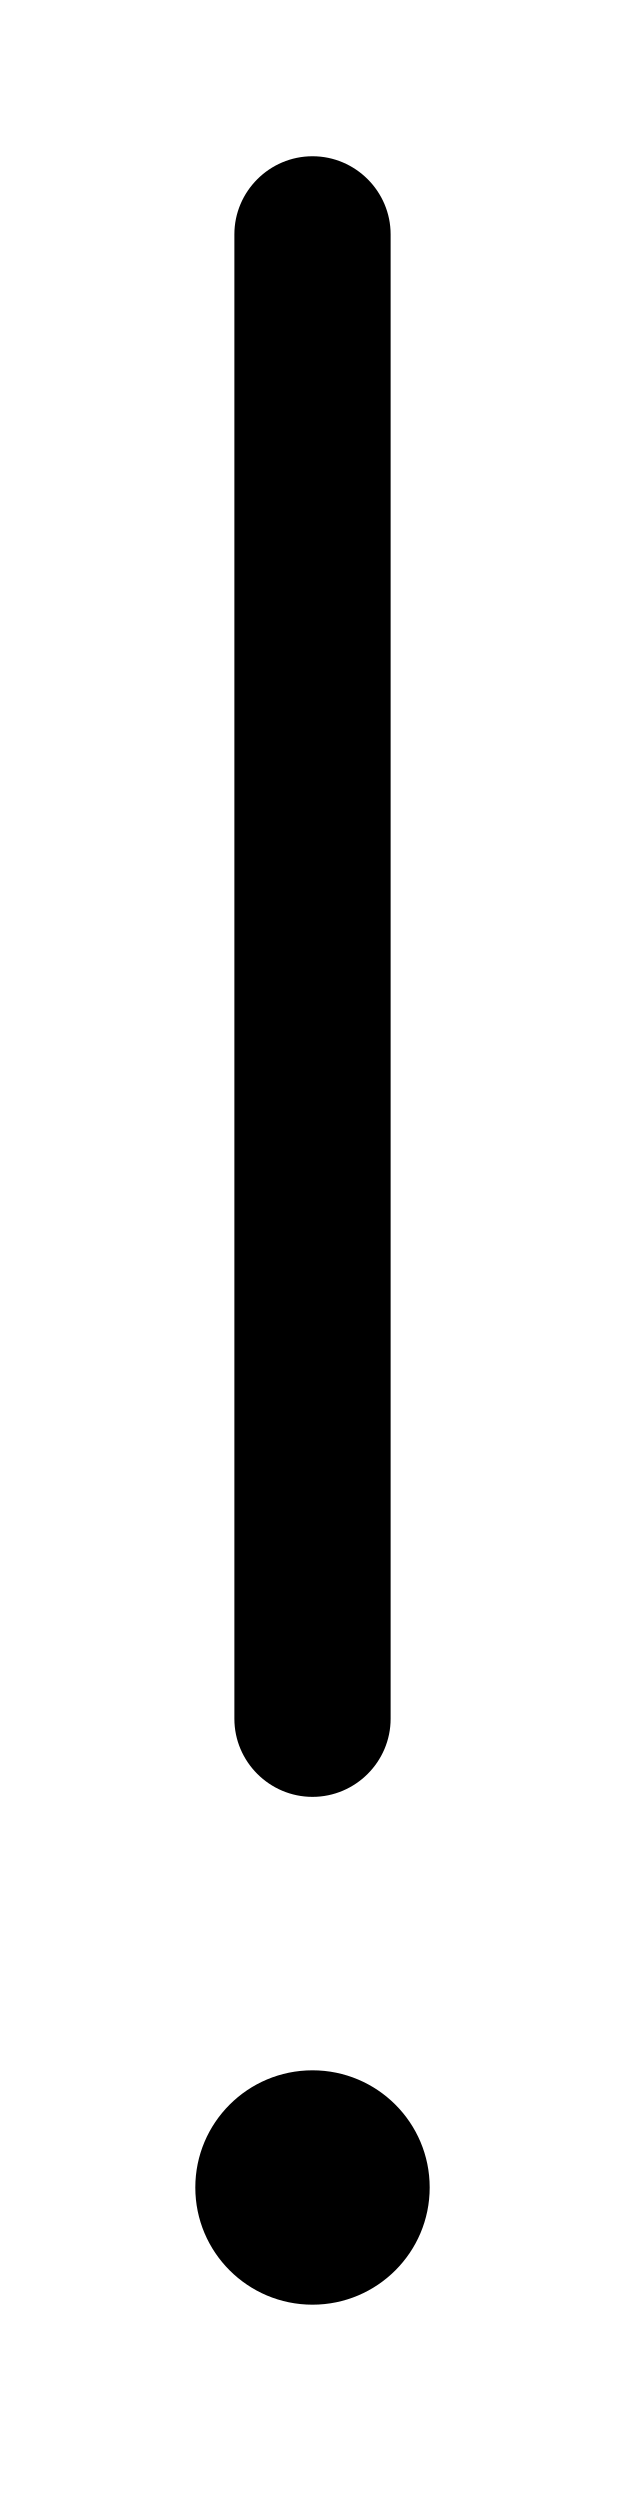
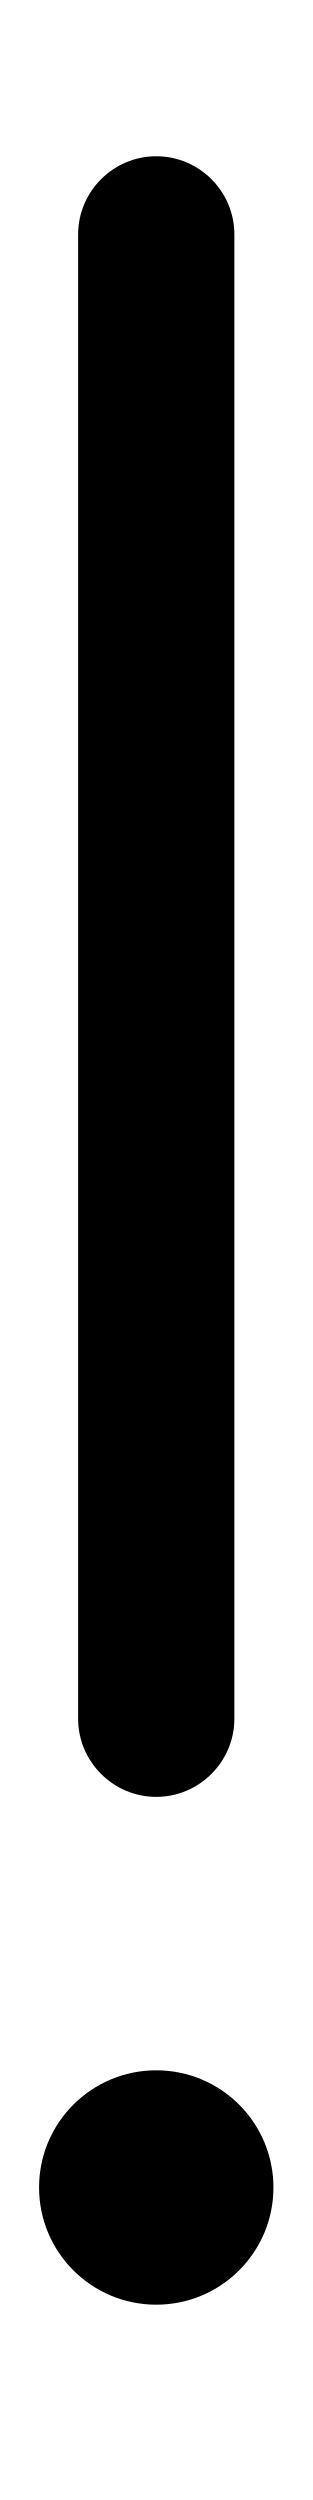
- <svg xmlns="http://www.w3.org/2000/svg" viewBox="0 0 128 512" fill="currentColor">
-   <path d="M80 48c0-8.8-7.2-16-16-16s-16 7.2-16 16l0 304c0 8.8 7.2 16 16 16s16-7.2 16-16L80 48zM64 472a24 24 0 1 0 0-48 24 24 0 1 0 0 48z" />
+ <svg xmlns="http://www.w3.org/2000/svg" fill="currentColor" viewBox="0 0 64 512">
+   <path d="M48 48c0-8.8-7.2-16-16-16s-16 7.2-16 16V352c0 8.8 7.2 16 16 16s16-7.2 16-16V48zM32 472a24 24 0 1 0 0-48 24 24 0 1 0 0 48z" />
</svg>
